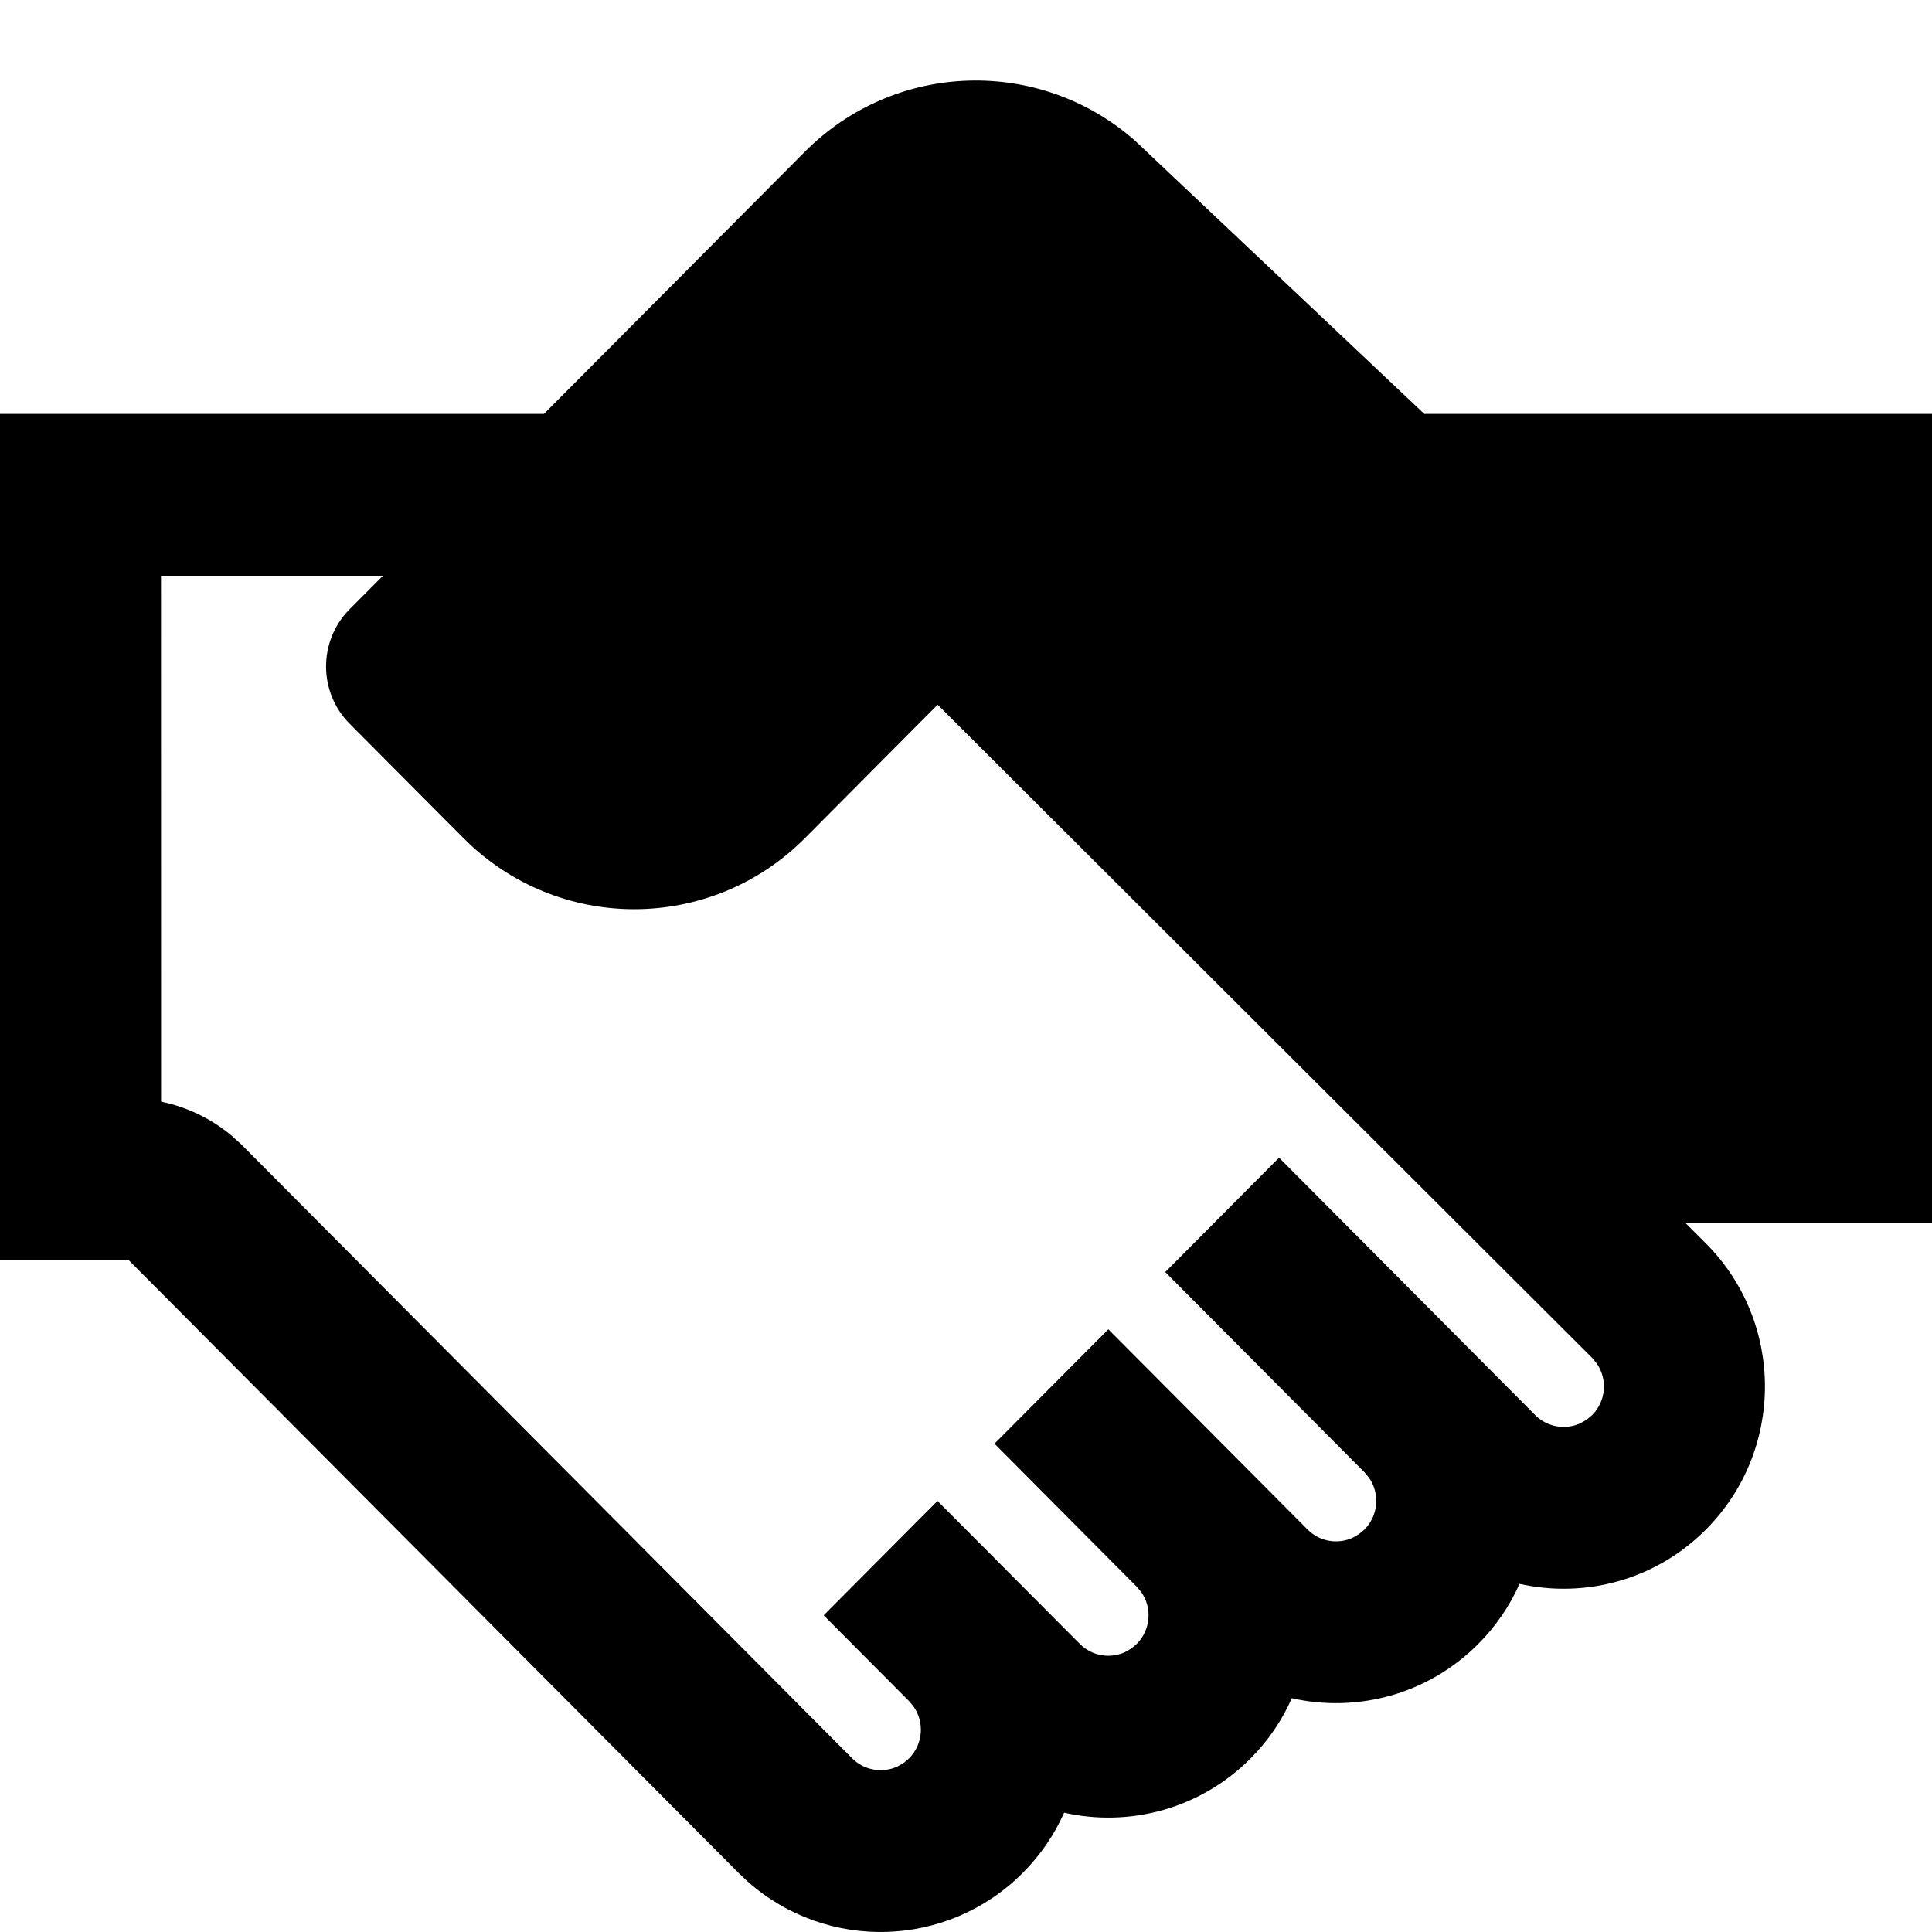
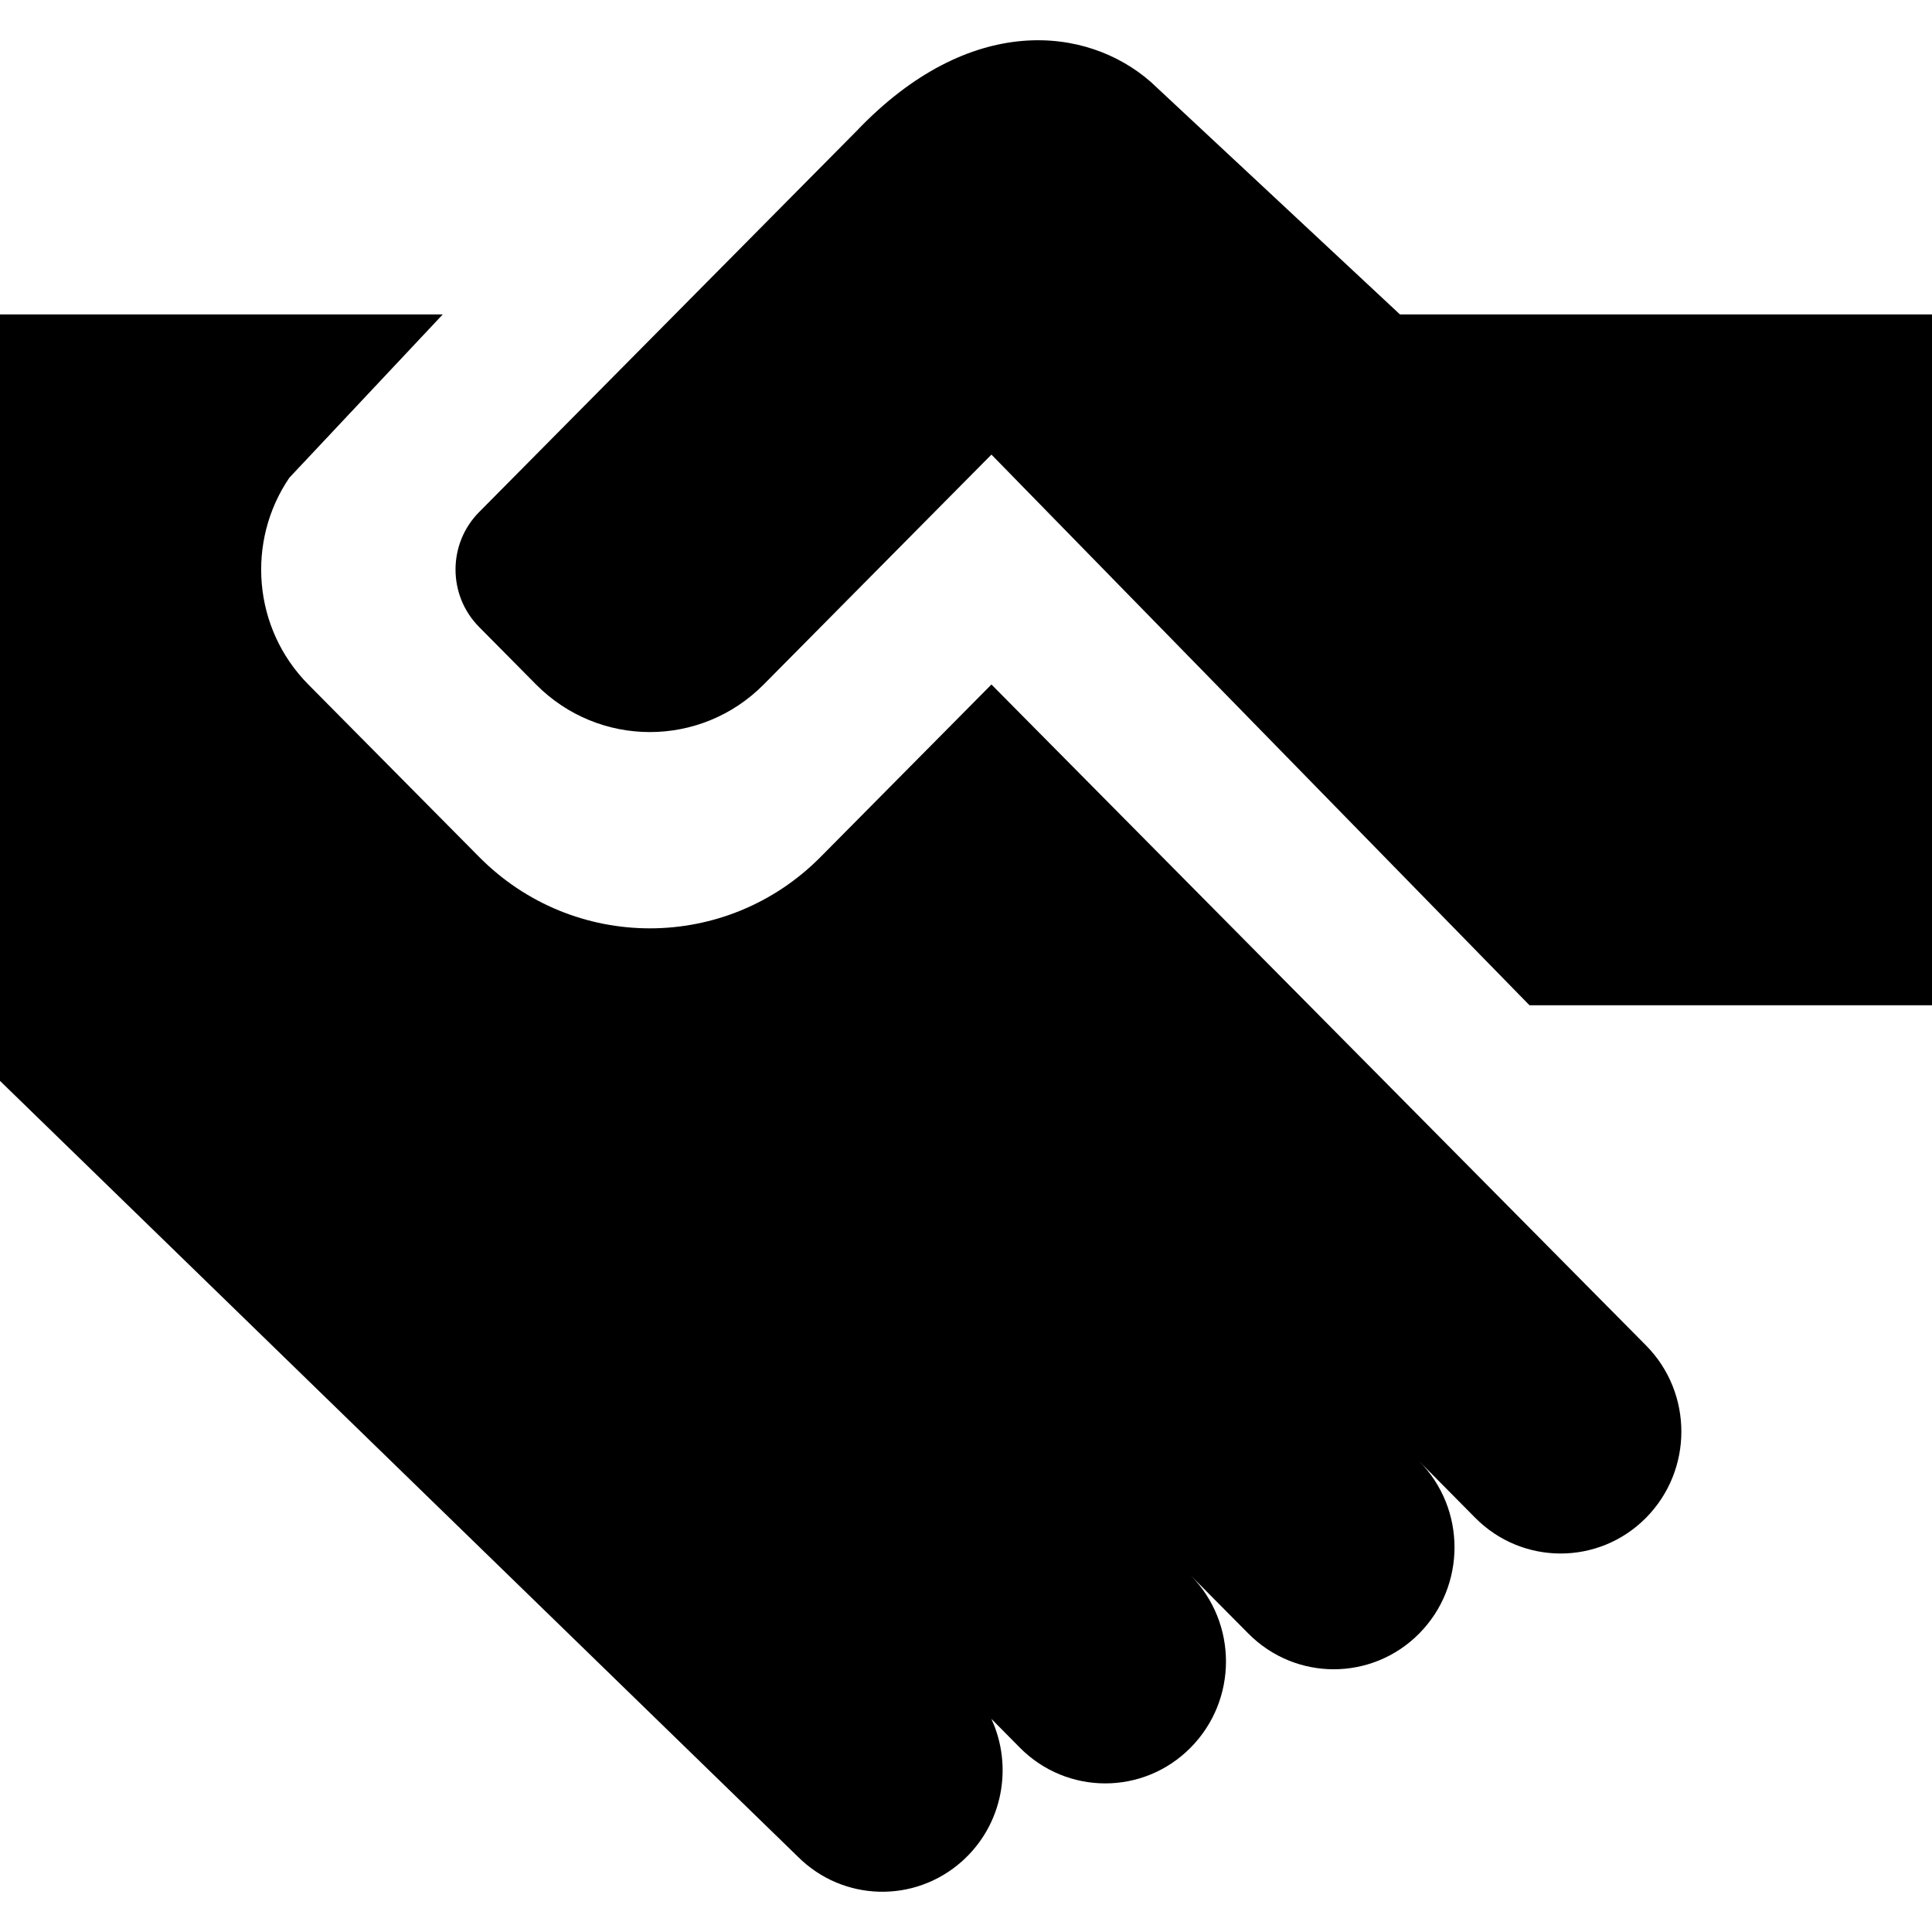
<svg xmlns="http://www.w3.org/2000/svg" width="1em" height="1em" viewBox="0 0 24 24" fill="none">
-   <path fill-rule="evenodd" clip-rule="evenodd" d="M0 5.142L6.757 5.142L10 1.883C11.125 0.753 12.92 0.708 14.099 1.747L17.693 5.142L24 5.142V15.192L20.937 15.192L21.192 15.447C22.169 16.428 22.169 18.019 21.192 19C20.564 19.632 19.683 19.857 18.876 19.675C18.756 19.946 18.585 20.199 18.364 20.421C17.735 21.053 16.855 21.278 16.047 21.096C15.928 21.367 15.757 21.621 15.536 21.843C14.907 22.475 14.027 22.7 13.219 22.518C13.099 22.788 12.928 23.042 12.707 23.264C11.77 24.206 10.274 24.244 9.292 23.377L9.172 23.264L1.6 15.655L0 15.655V5.142ZM4.757 7.152L2 7.152L2.001 13.685C2.319 13.75 2.618 13.893 2.871 14.102L3 14.219L10.586 21.843C10.738 21.995 10.963 22.029 11.147 21.945L11.224 21.901L11.293 21.843C11.466 21.668 11.486 21.398 11.351 21.202L11.293 21.132L10.232 20.066L11.646 18.645L13.414 20.421C13.566 20.574 13.791 20.608 13.976 20.523L14.052 20.48L14.121 20.421C14.295 20.247 14.314 19.976 14.179 19.78L14.121 19.711L12.354 17.934L13.768 16.513L16.243 19C16.395 19.153 16.62 19.187 16.804 19.102L16.881 19.058L16.95 19C17.123 18.826 17.143 18.555 17.008 18.359L16.95 18.289L14.475 15.802L15.889 14.381L19.071 17.579C19.223 17.731 19.448 17.765 19.633 17.68L19.709 17.637L19.778 17.579C19.952 17.404 19.971 17.134 19.836 16.938L19.778 16.868L11.648 8.754L10 10.411C8.828 11.589 6.929 11.589 5.757 10.411L4.343 8.99C3.953 8.597 3.953 7.961 4.343 7.568L4.757 7.152Z" fill="currentColor" />
+   <path d="M5.5 3.906H0L3.13573e-05 13.427L9.912 23.065C10.471 23.623 11.362 23.647 11.951 23.121C12.461 22.665 12.587 21.94 12.315 21.352L12.669 21.71C13.255 22.302 14.205 22.302 14.79 21.71C15.376 21.119 15.376 20.16 14.79 19.569L15.508 20.293C16.094 20.884 17.043 20.884 17.629 20.293C18.215 19.701 18.215 18.742 17.629 18.151L18.326 18.855C18.912 19.446 19.862 19.446 20.447 18.855C21.033 18.263 21.033 17.304 20.447 16.713L12.316 8.503L10.194 10.645C9.023 11.828 7.123 11.828 5.952 10.645L3.83 8.503C3.138 7.804 3.059 6.721 3.594 5.935L5.5 3.906Z" fill="currentColor" />
+   <path d="M10.642 1.626L5.952 6.361C5.561 6.755 5.561 7.395 5.952 7.789L6.659 8.503C7.44 9.291 8.706 9.291 9.487 8.503L12.316 5.647L19 12.488H24L24 3.906H17.391L14.297 1.019C13.504 0.322 12.047 0.152 10.642 1.626Z" fill="currentColor" />
</svg>
